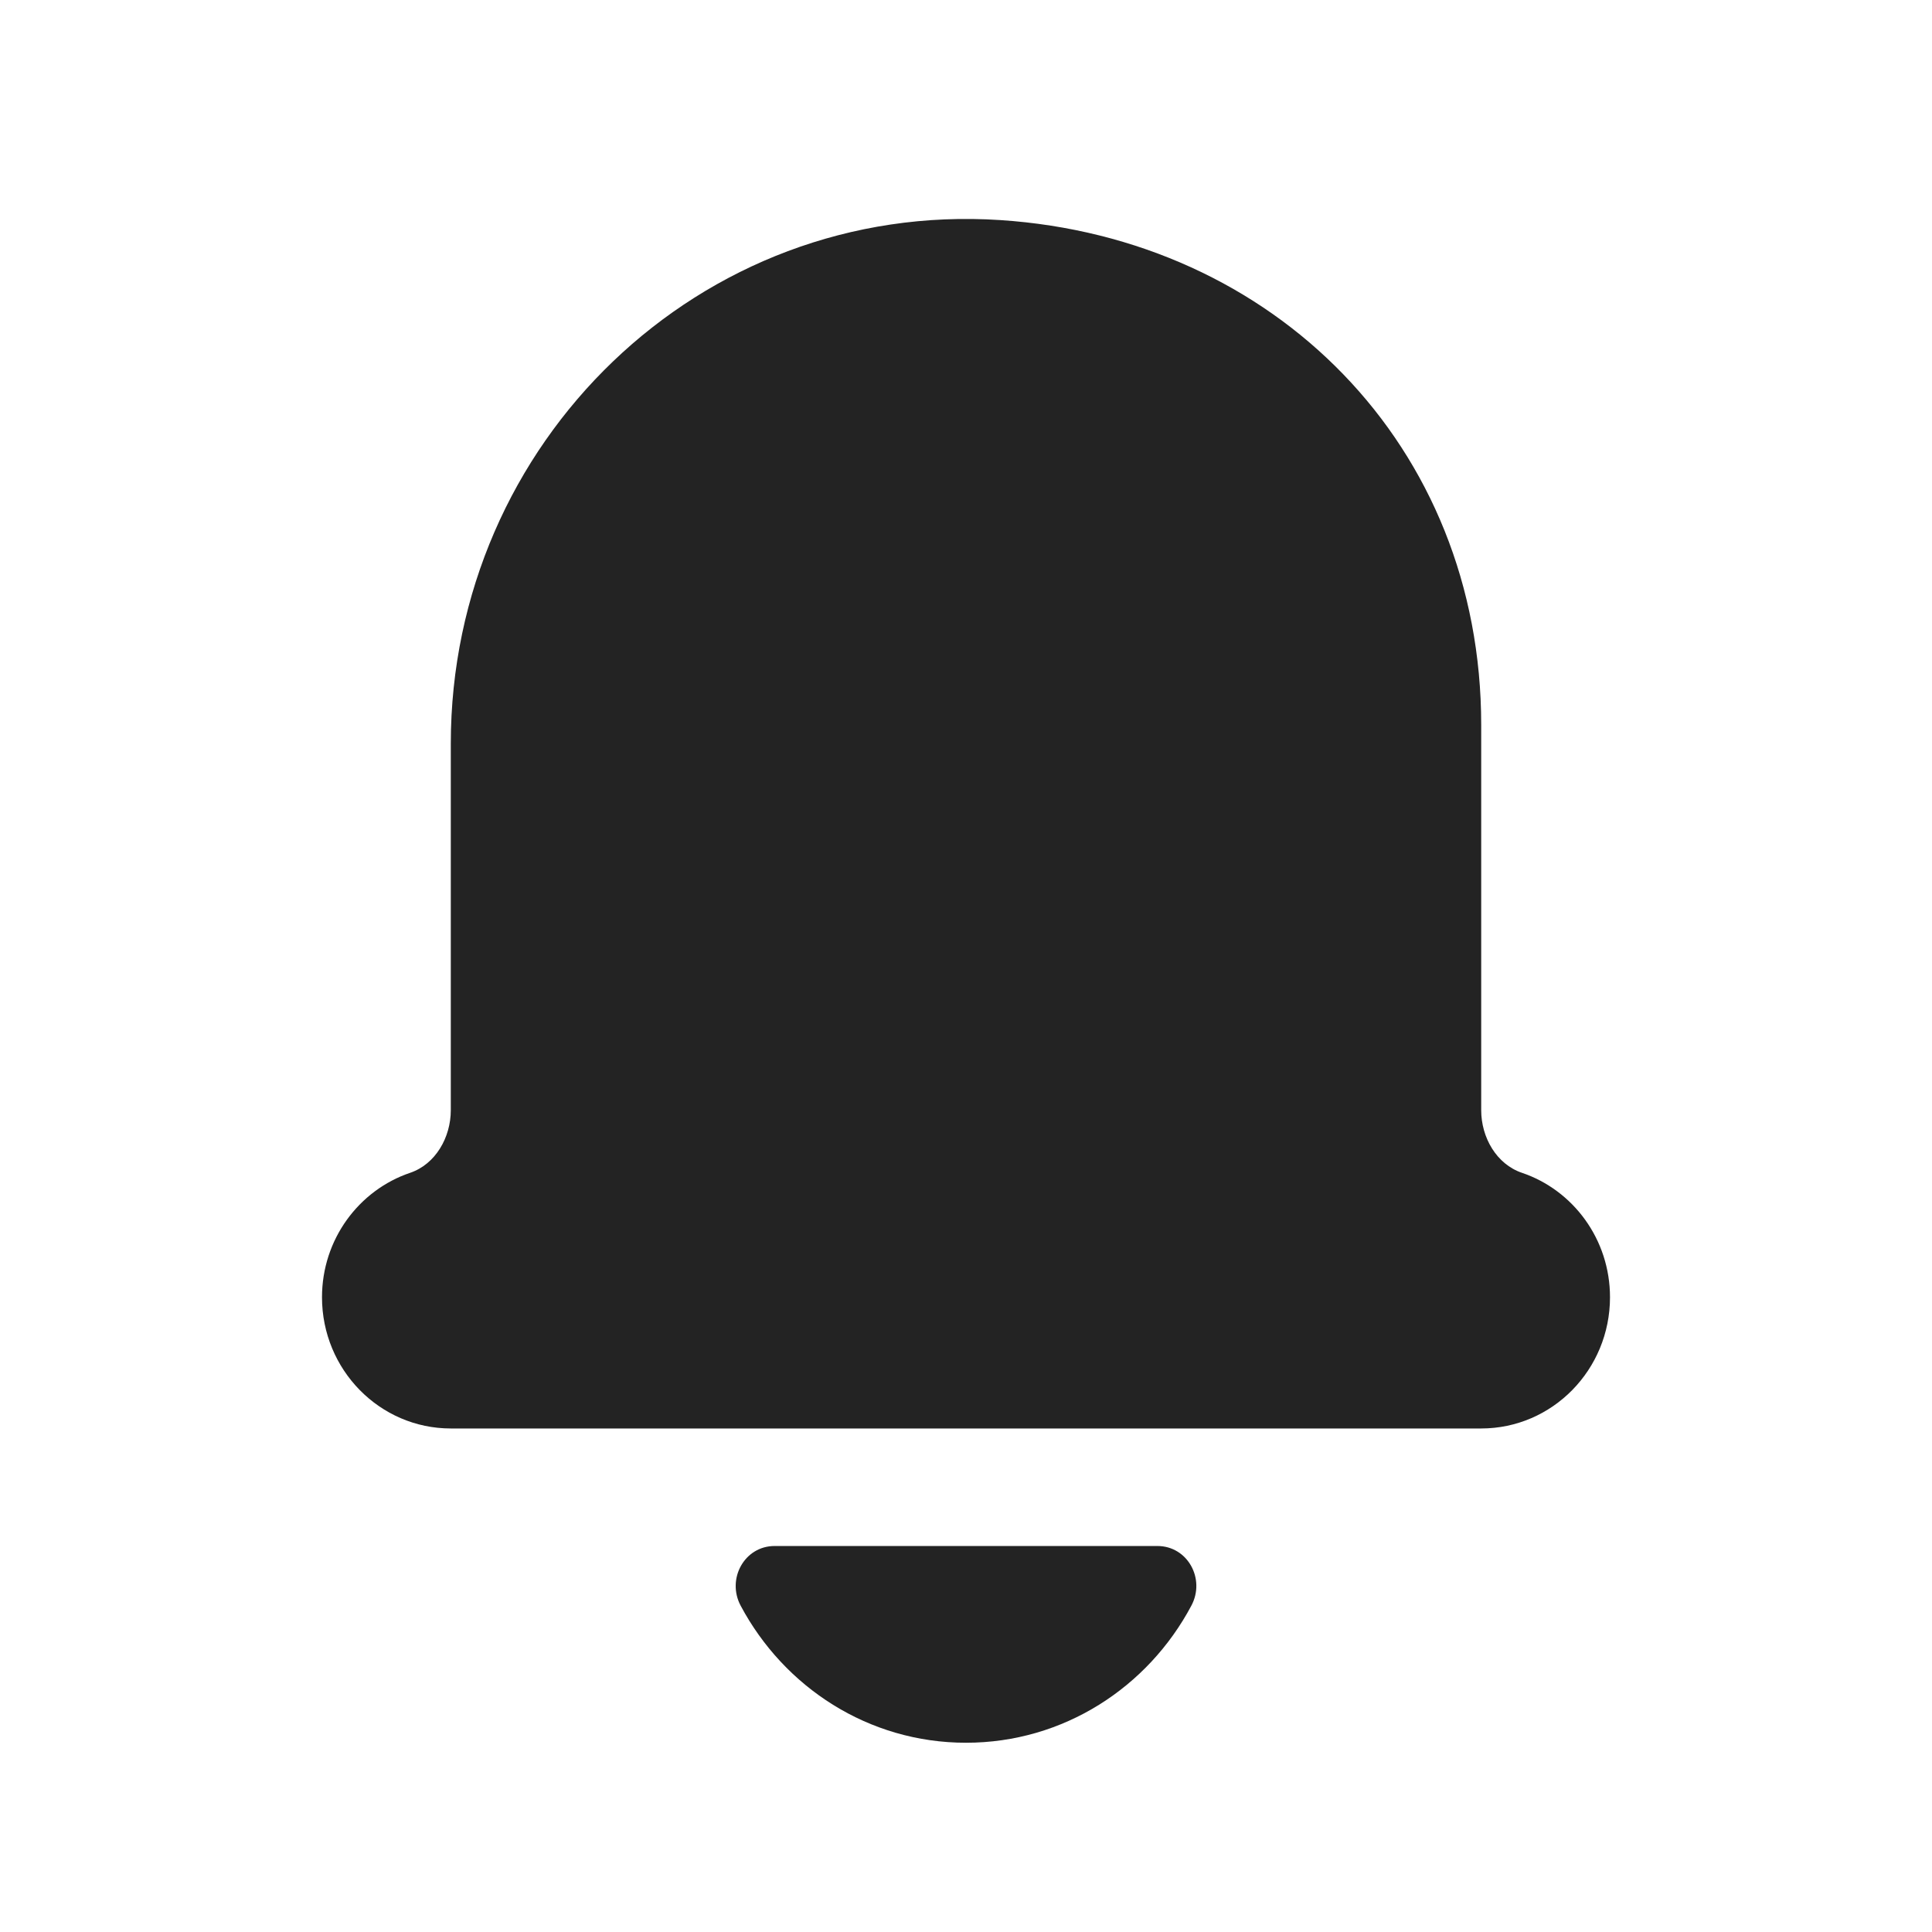
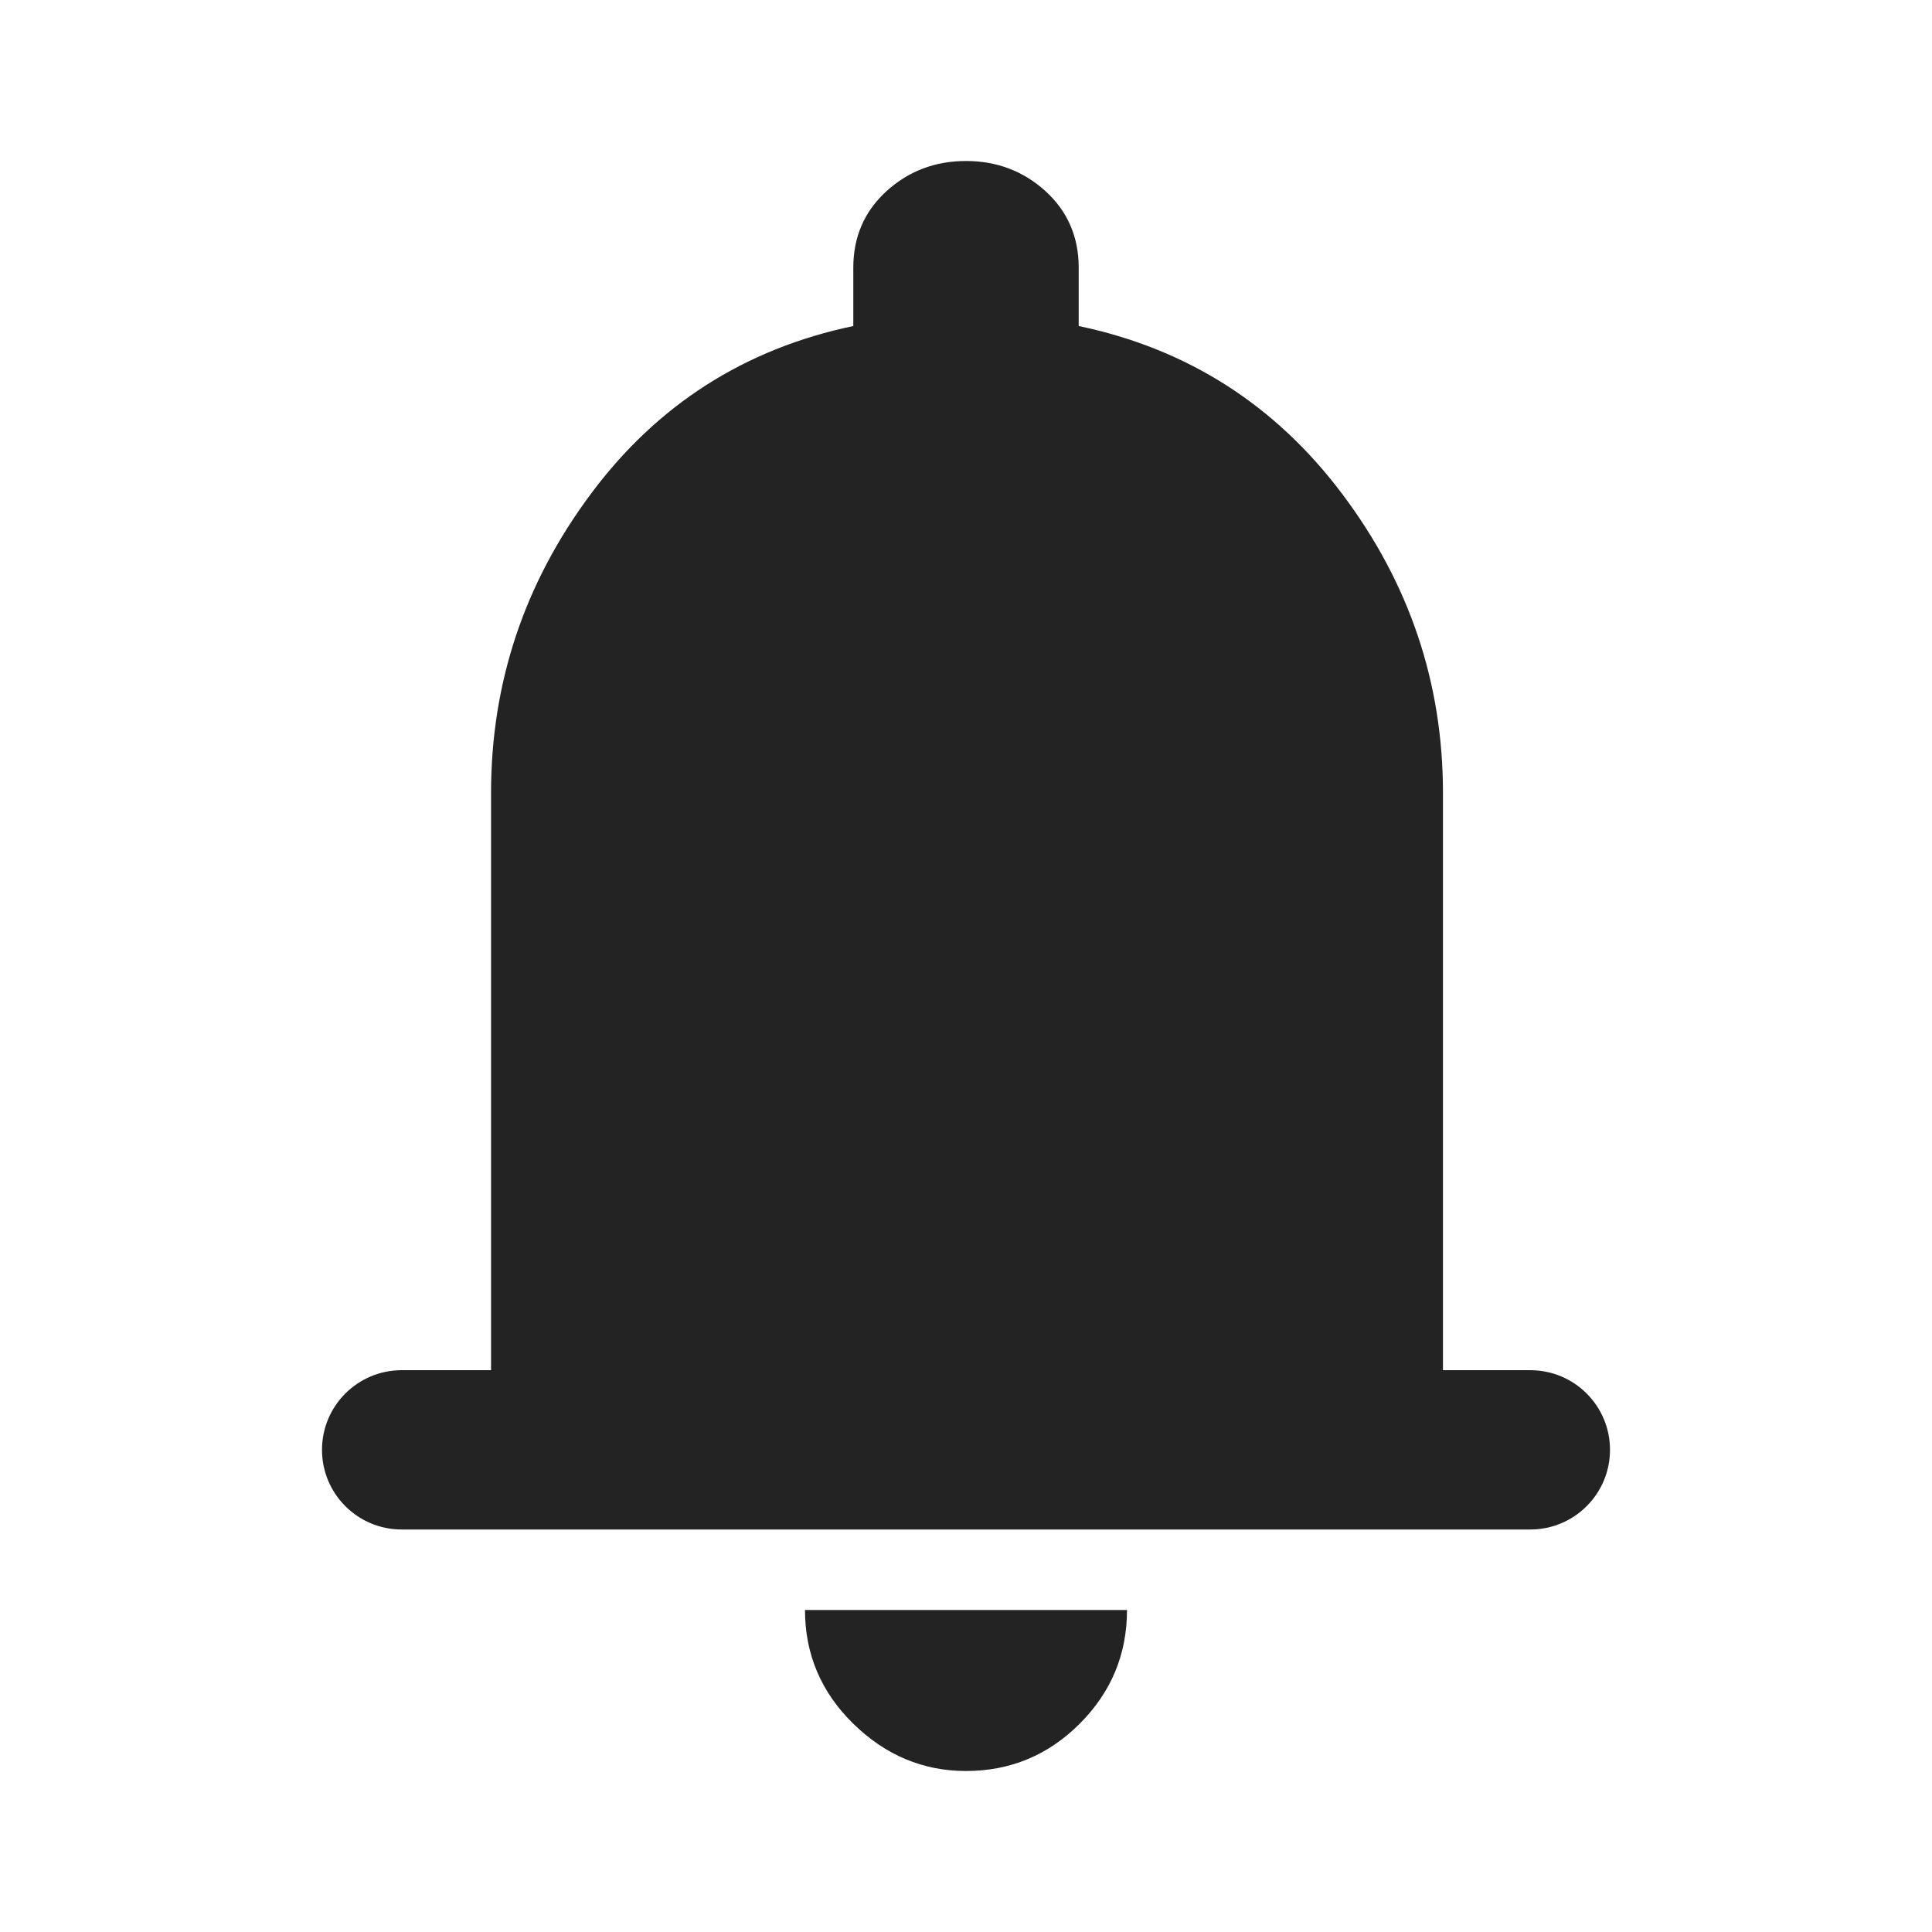
<svg xmlns="http://www.w3.org/2000/svg" width="24px" height="24px" viewBox="0 0 24 24" version="1.1">
  <g id="Icon-/-notification" stroke="none" stroke-width="1" fill="none" fill-rule="evenodd" fill-opacity="0.86">
-     <path d="M9.622,19.205 C9.249,19.205 9.023,19.613 9.201,19.947 C9.741,20.96 10.789,21.649 12,21.649 C13.212,21.649 14.26,20.96 14.799,19.947 C14.978,19.613 14.752,19.205 14.378,19.205 L9.622,19.205 Z M18.4,13.791 L18.4,9.005 C18.4,5.534 15.828,2.958 12.427,2.734 C8.698,2.488 5.6,5.494 5.6,9.238 L5.6,13.791 C5.6,14.13 5.41,14.462 5.095,14.569 C4.459,14.784 4,15.395 4,16.115 C4,17.015 4.717,17.745 5.6,17.745 L18.4,17.745 C19.284,17.745 20,17.015 20,16.115 C20,15.395 19.542,14.784 18.906,14.569 C18.59,14.462 18.4,14.13 18.4,13.791 Z" id="Fill-1" fill="#000000" />
+     <path d="M4,18.01 C4,17.464 4.443,17.021 4.99,17.021 L6.1,17.021 L6.1,17.021 L6.1,9.85 C6.1,8.483 6.513,7.246 7.338,6.138 C8.162,5.029 9.25,4.333 10.6,4.05 L10.6,3.325 C10.6,2.942 10.738,2.625 11.012,2.375 C11.287,2.125 11.617,2 12,2 C12.383,2 12.713,2.125 12.988,2.375 C13.262,2.625 13.4,2.942 13.4,3.325 L13.4,4.05 C14.75,4.333 15.842,5.029 16.675,6.138 C17.508,7.246 17.925,8.483 17.925,9.85 L17.925,17.021 L19.01,17.021 C19.557,17.021 20,17.464 20,18.01 C20,18.557 19.557,19 19.01,19 L4.99,19 C4.443,19 4,18.557 4,18.01 Z M12,22 C11.467,22 11,21.804 10.6,21.413 C10.2,21.021 10,20.55 10,20 L14,20 C14,20.55 13.804,21.021 13.412,21.413 C13.021,21.804 12.55,22 12,22 Z" id="形状" fill="#000000" />
  </g>
</svg>
